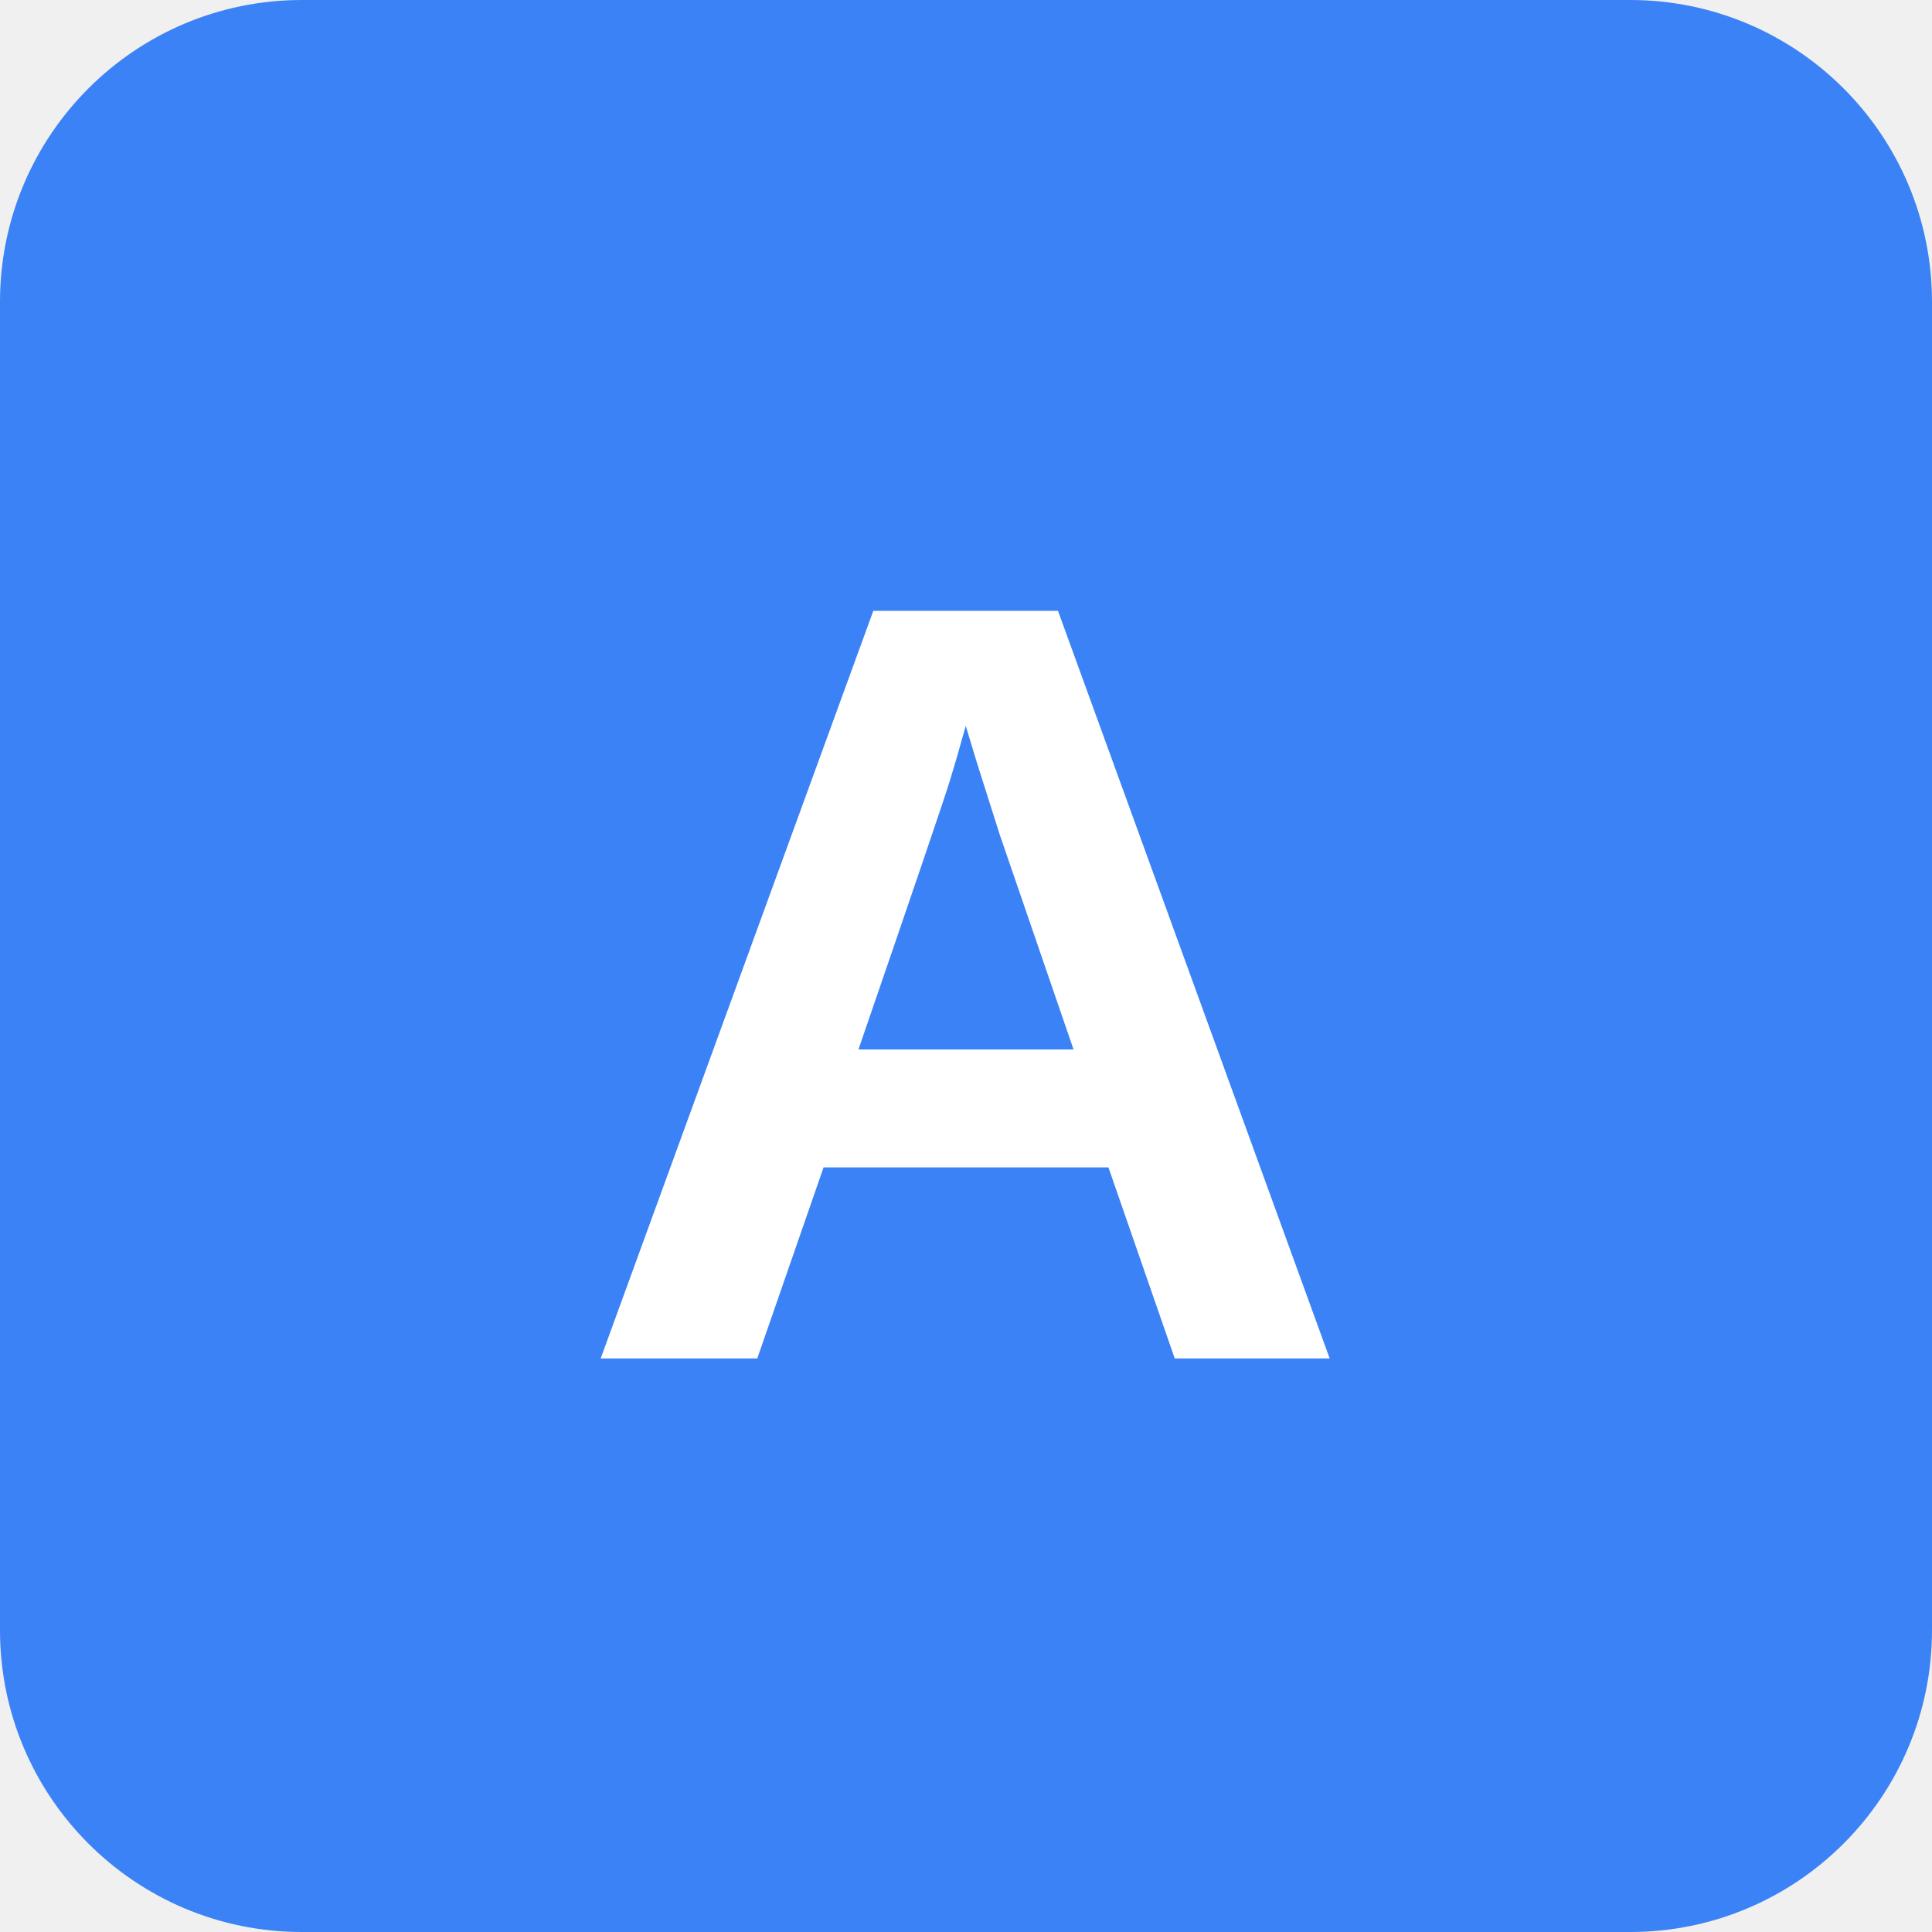
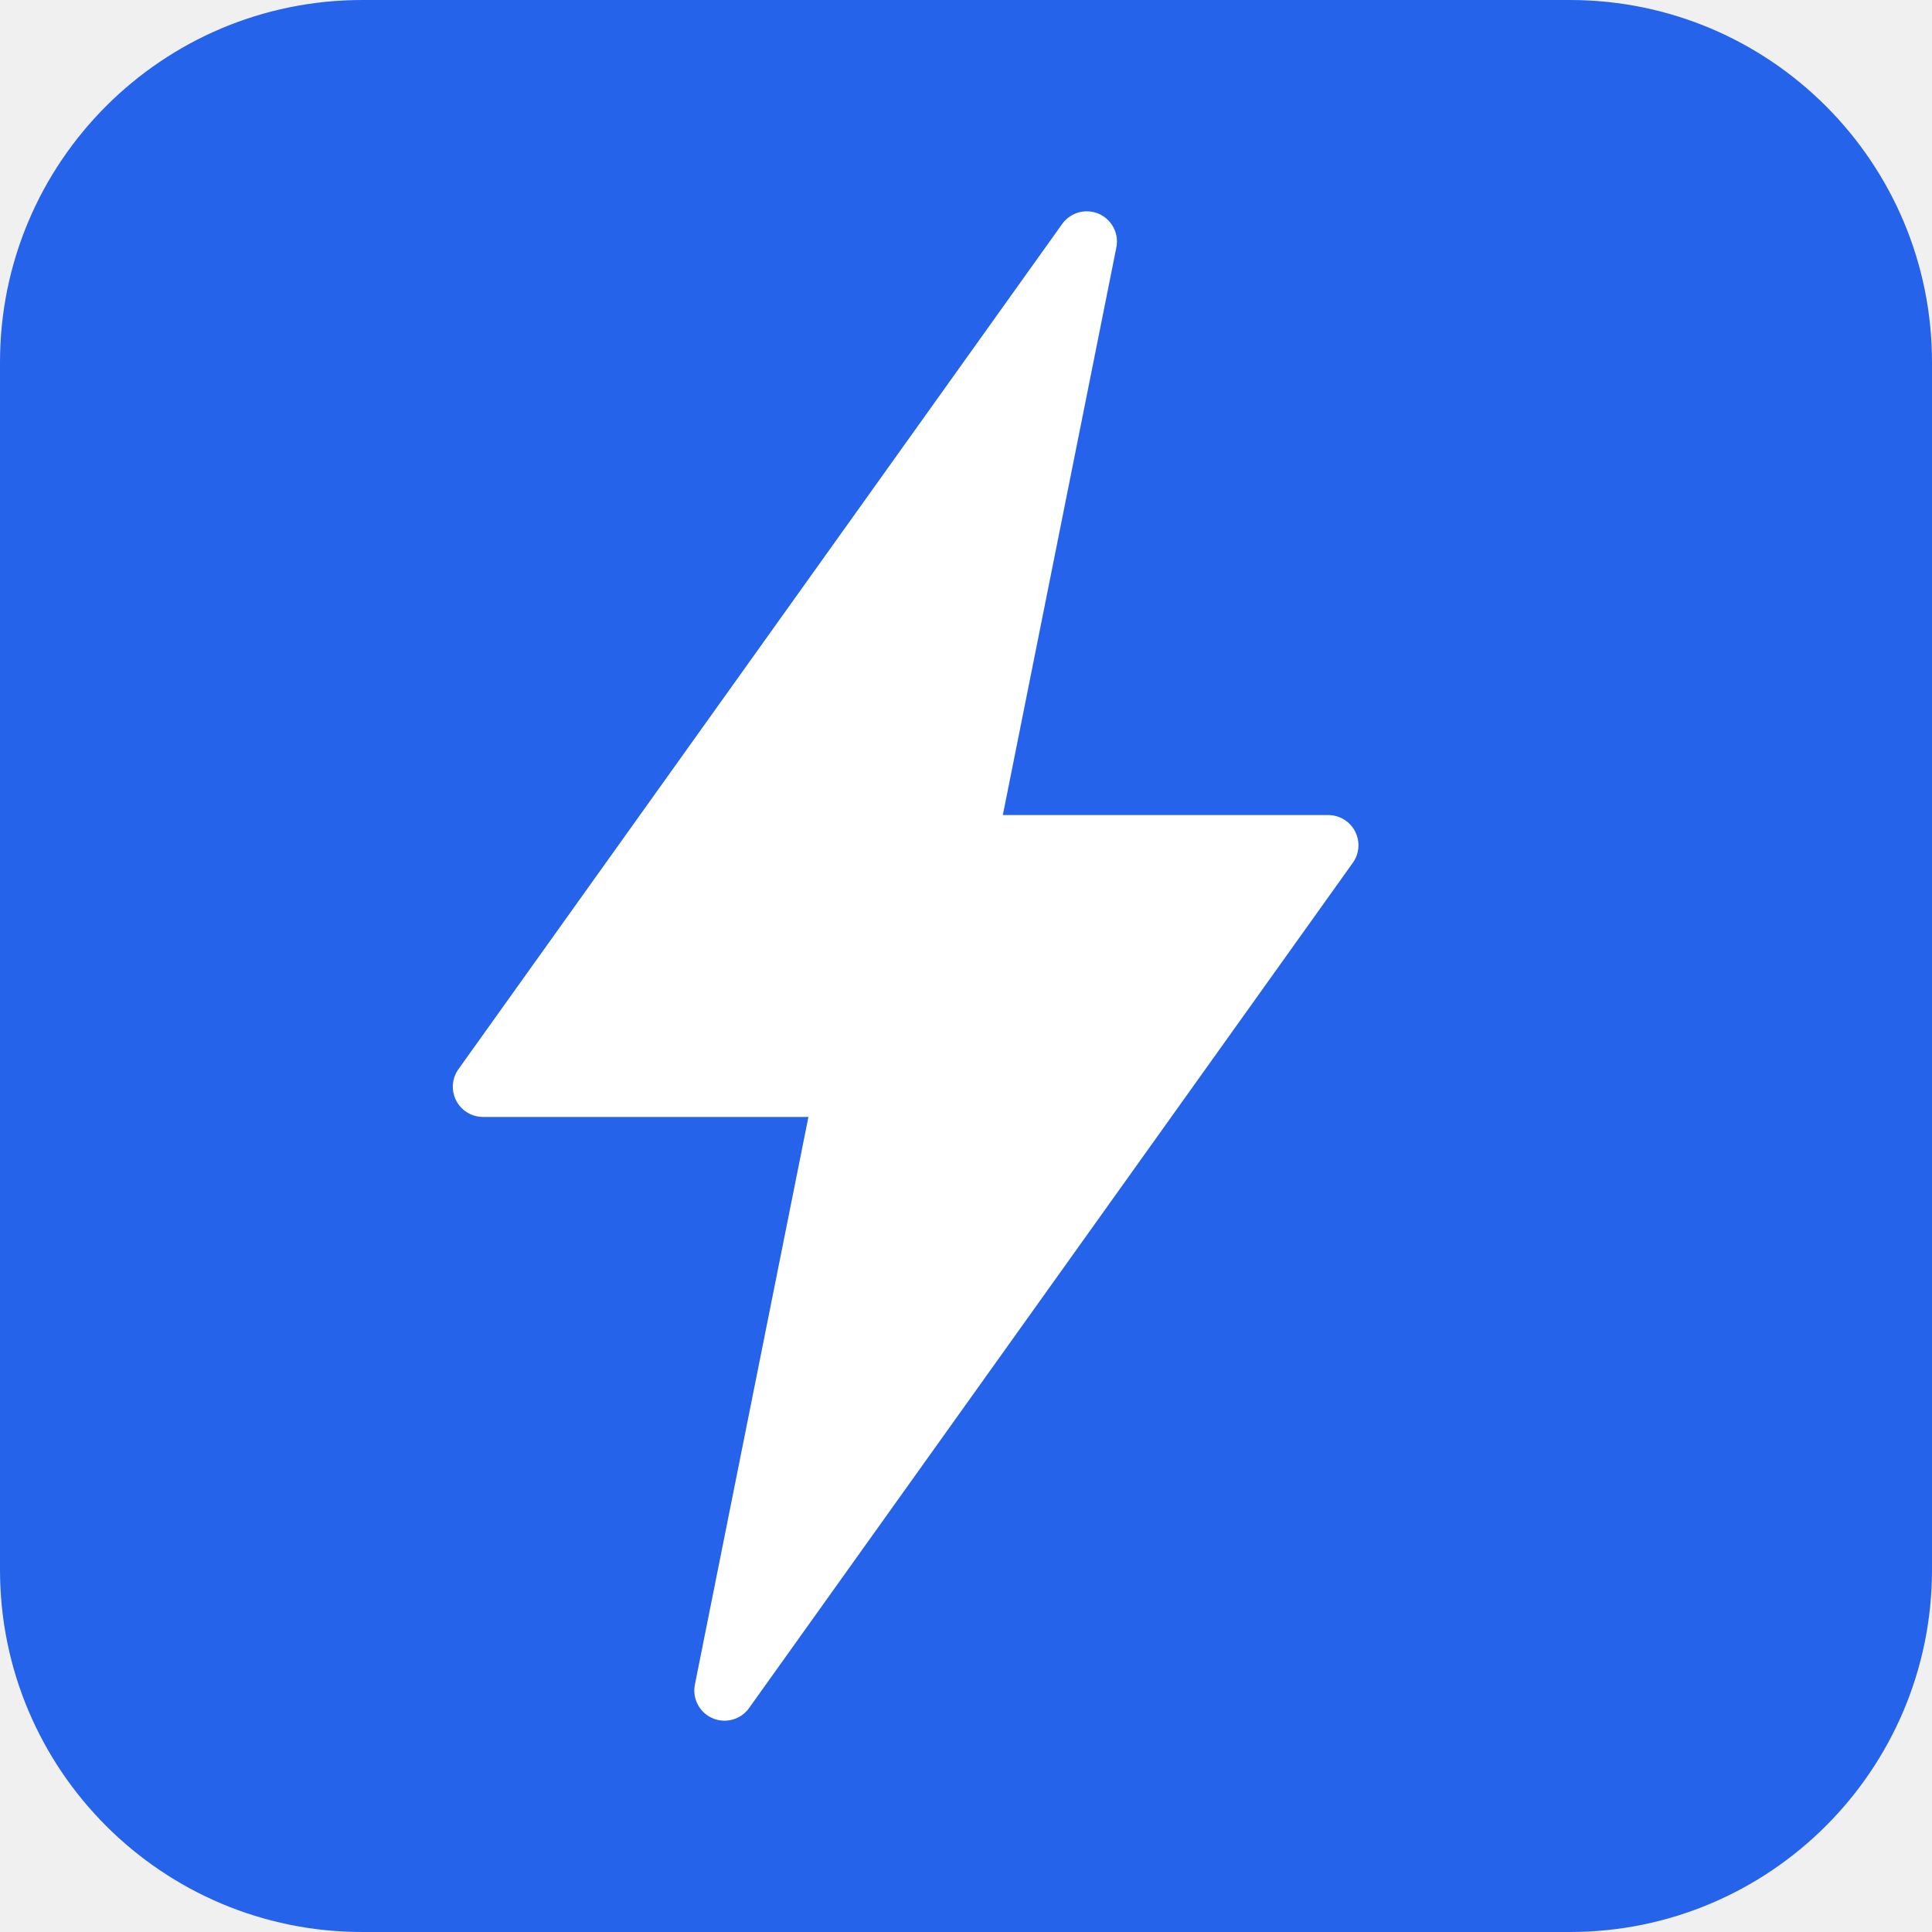
<svg xmlns="http://www.w3.org/2000/svg" width="128" height="128" viewBox="0 0 128 128">
-   <rect width="128" height="128" rx="20" fill="#3b82f6" />
-   <text x="64" y="90" text-anchor="middle" fill="white" font-size="72" font-family="Arial" font-weight="bold">A</text>
+   <rect width="128" height="128" rx="24" fill="#2563eb" />
+   <path d="M72 16L32 72h24l-8 40 40-56h-24l8-40z" fill="white" stroke="white" stroke-width="4" stroke-linejoin="round" />
</svg>
